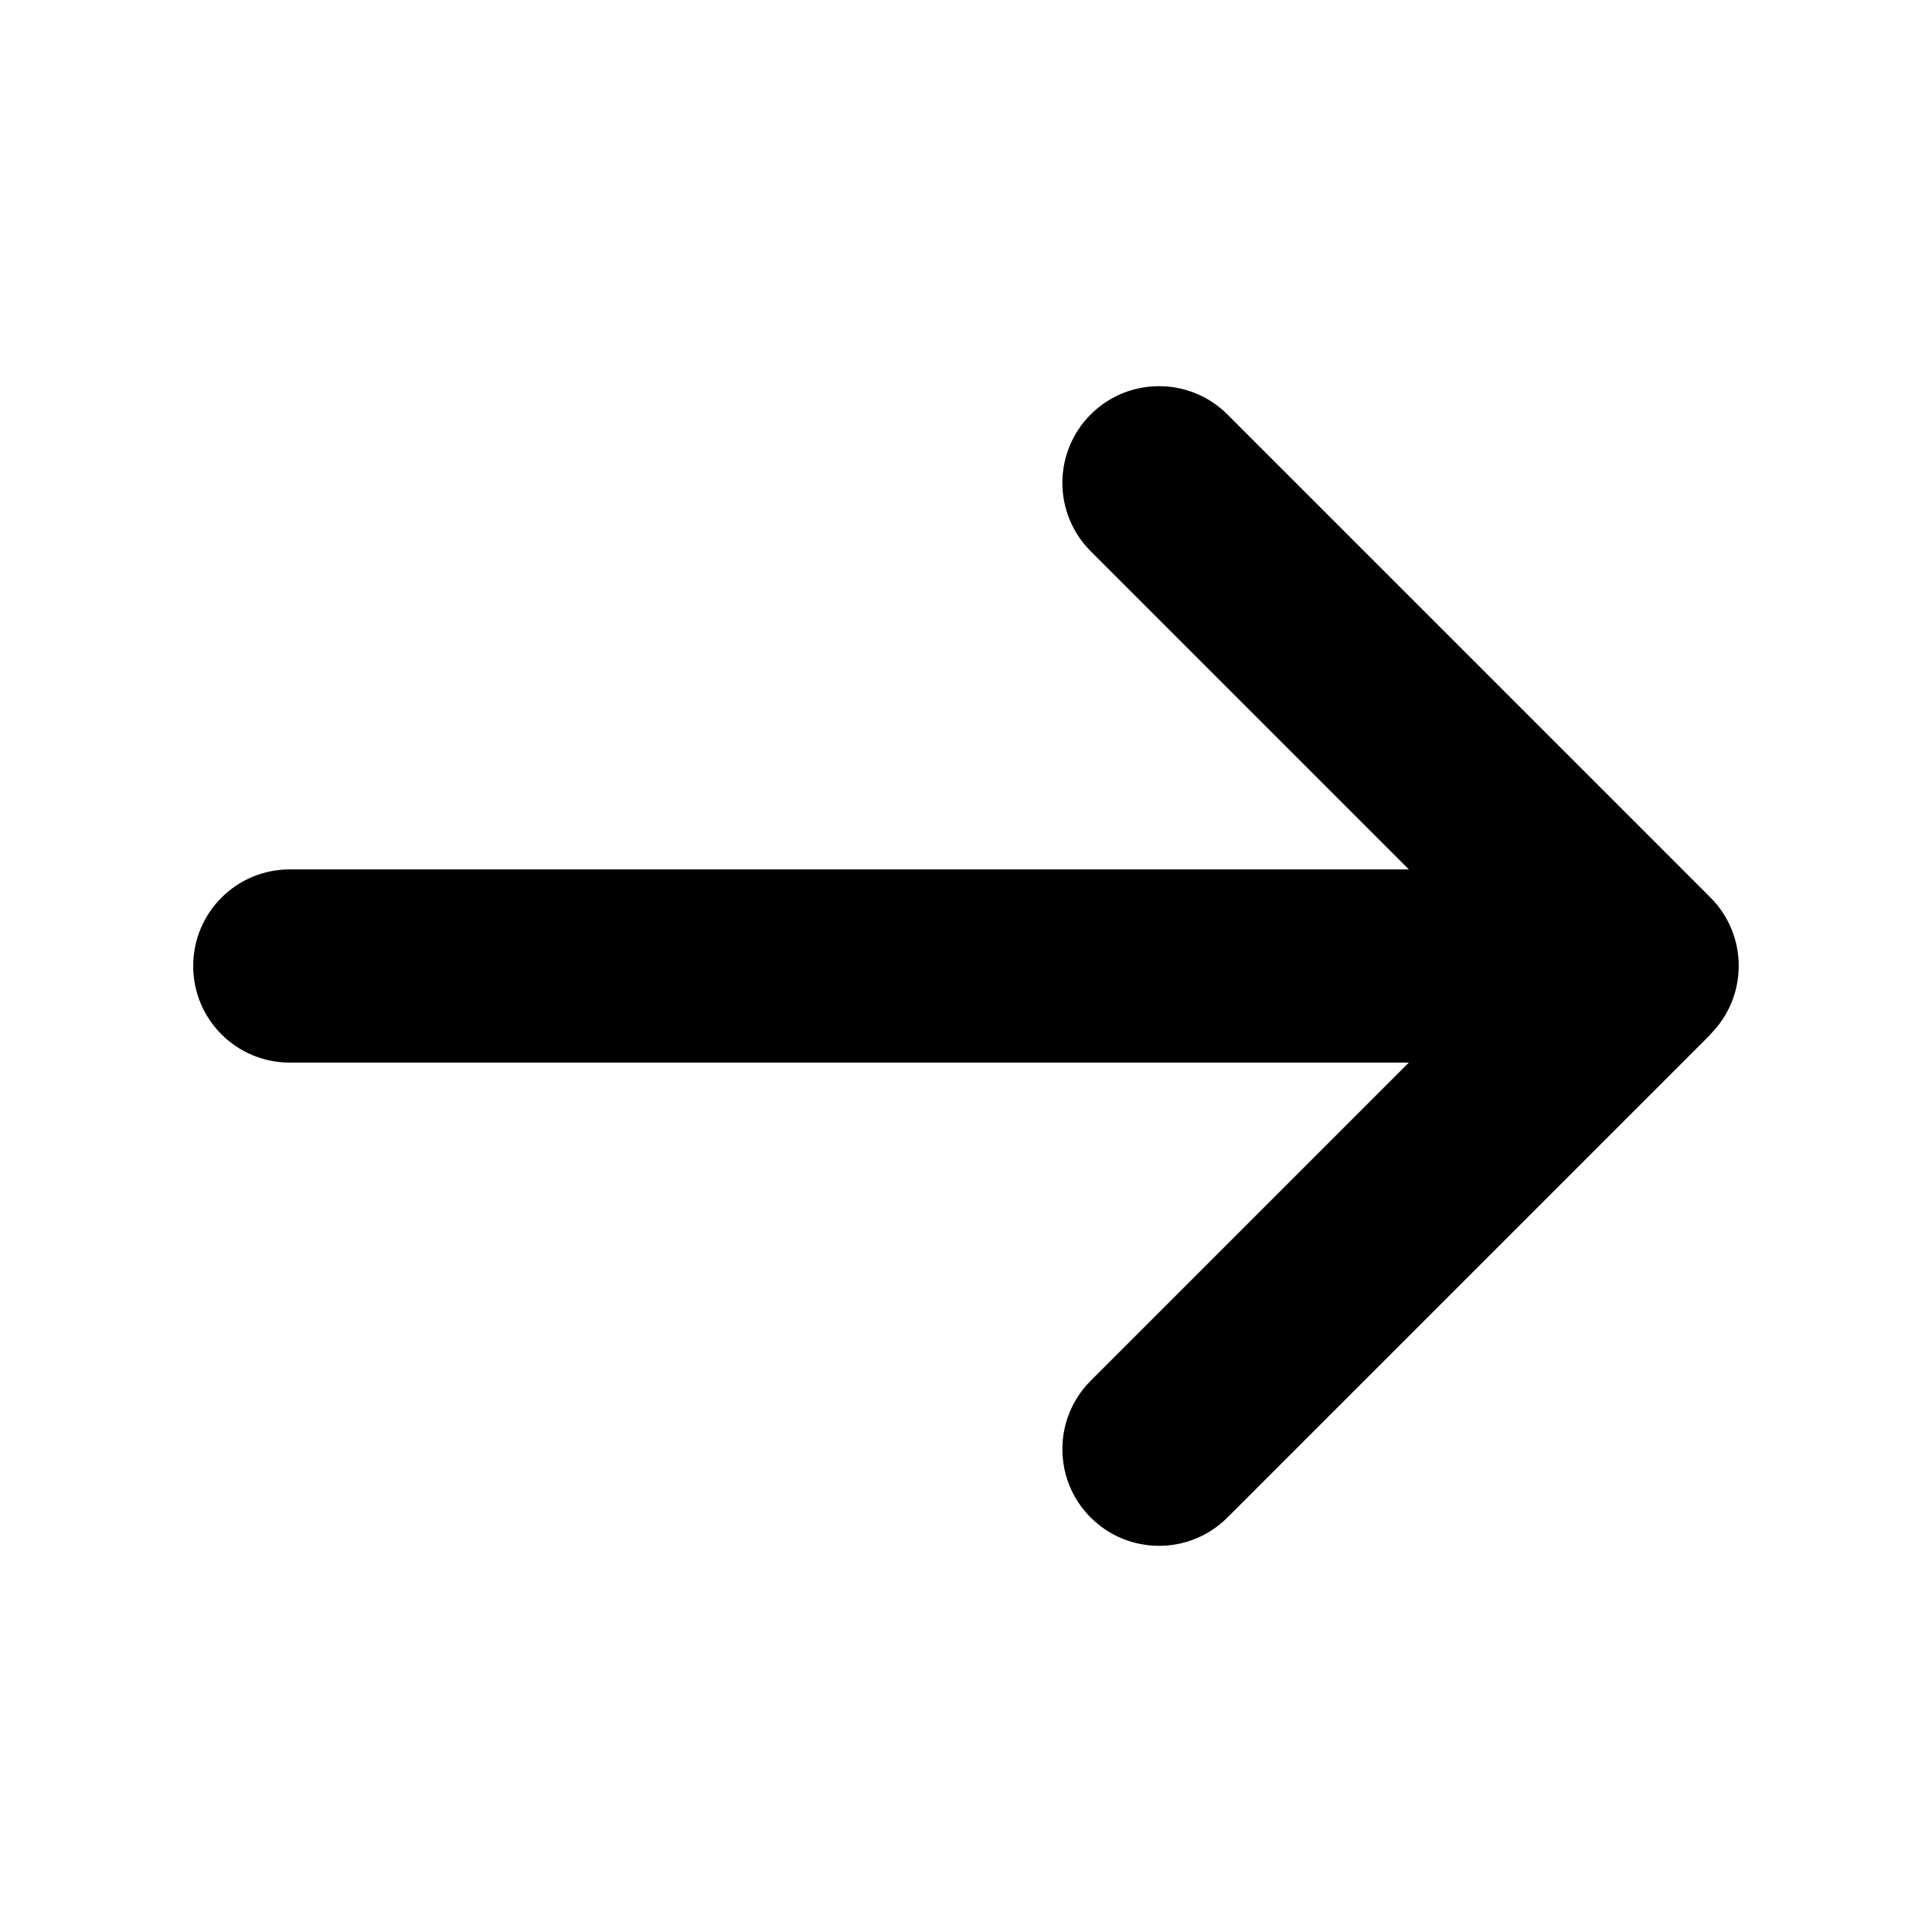
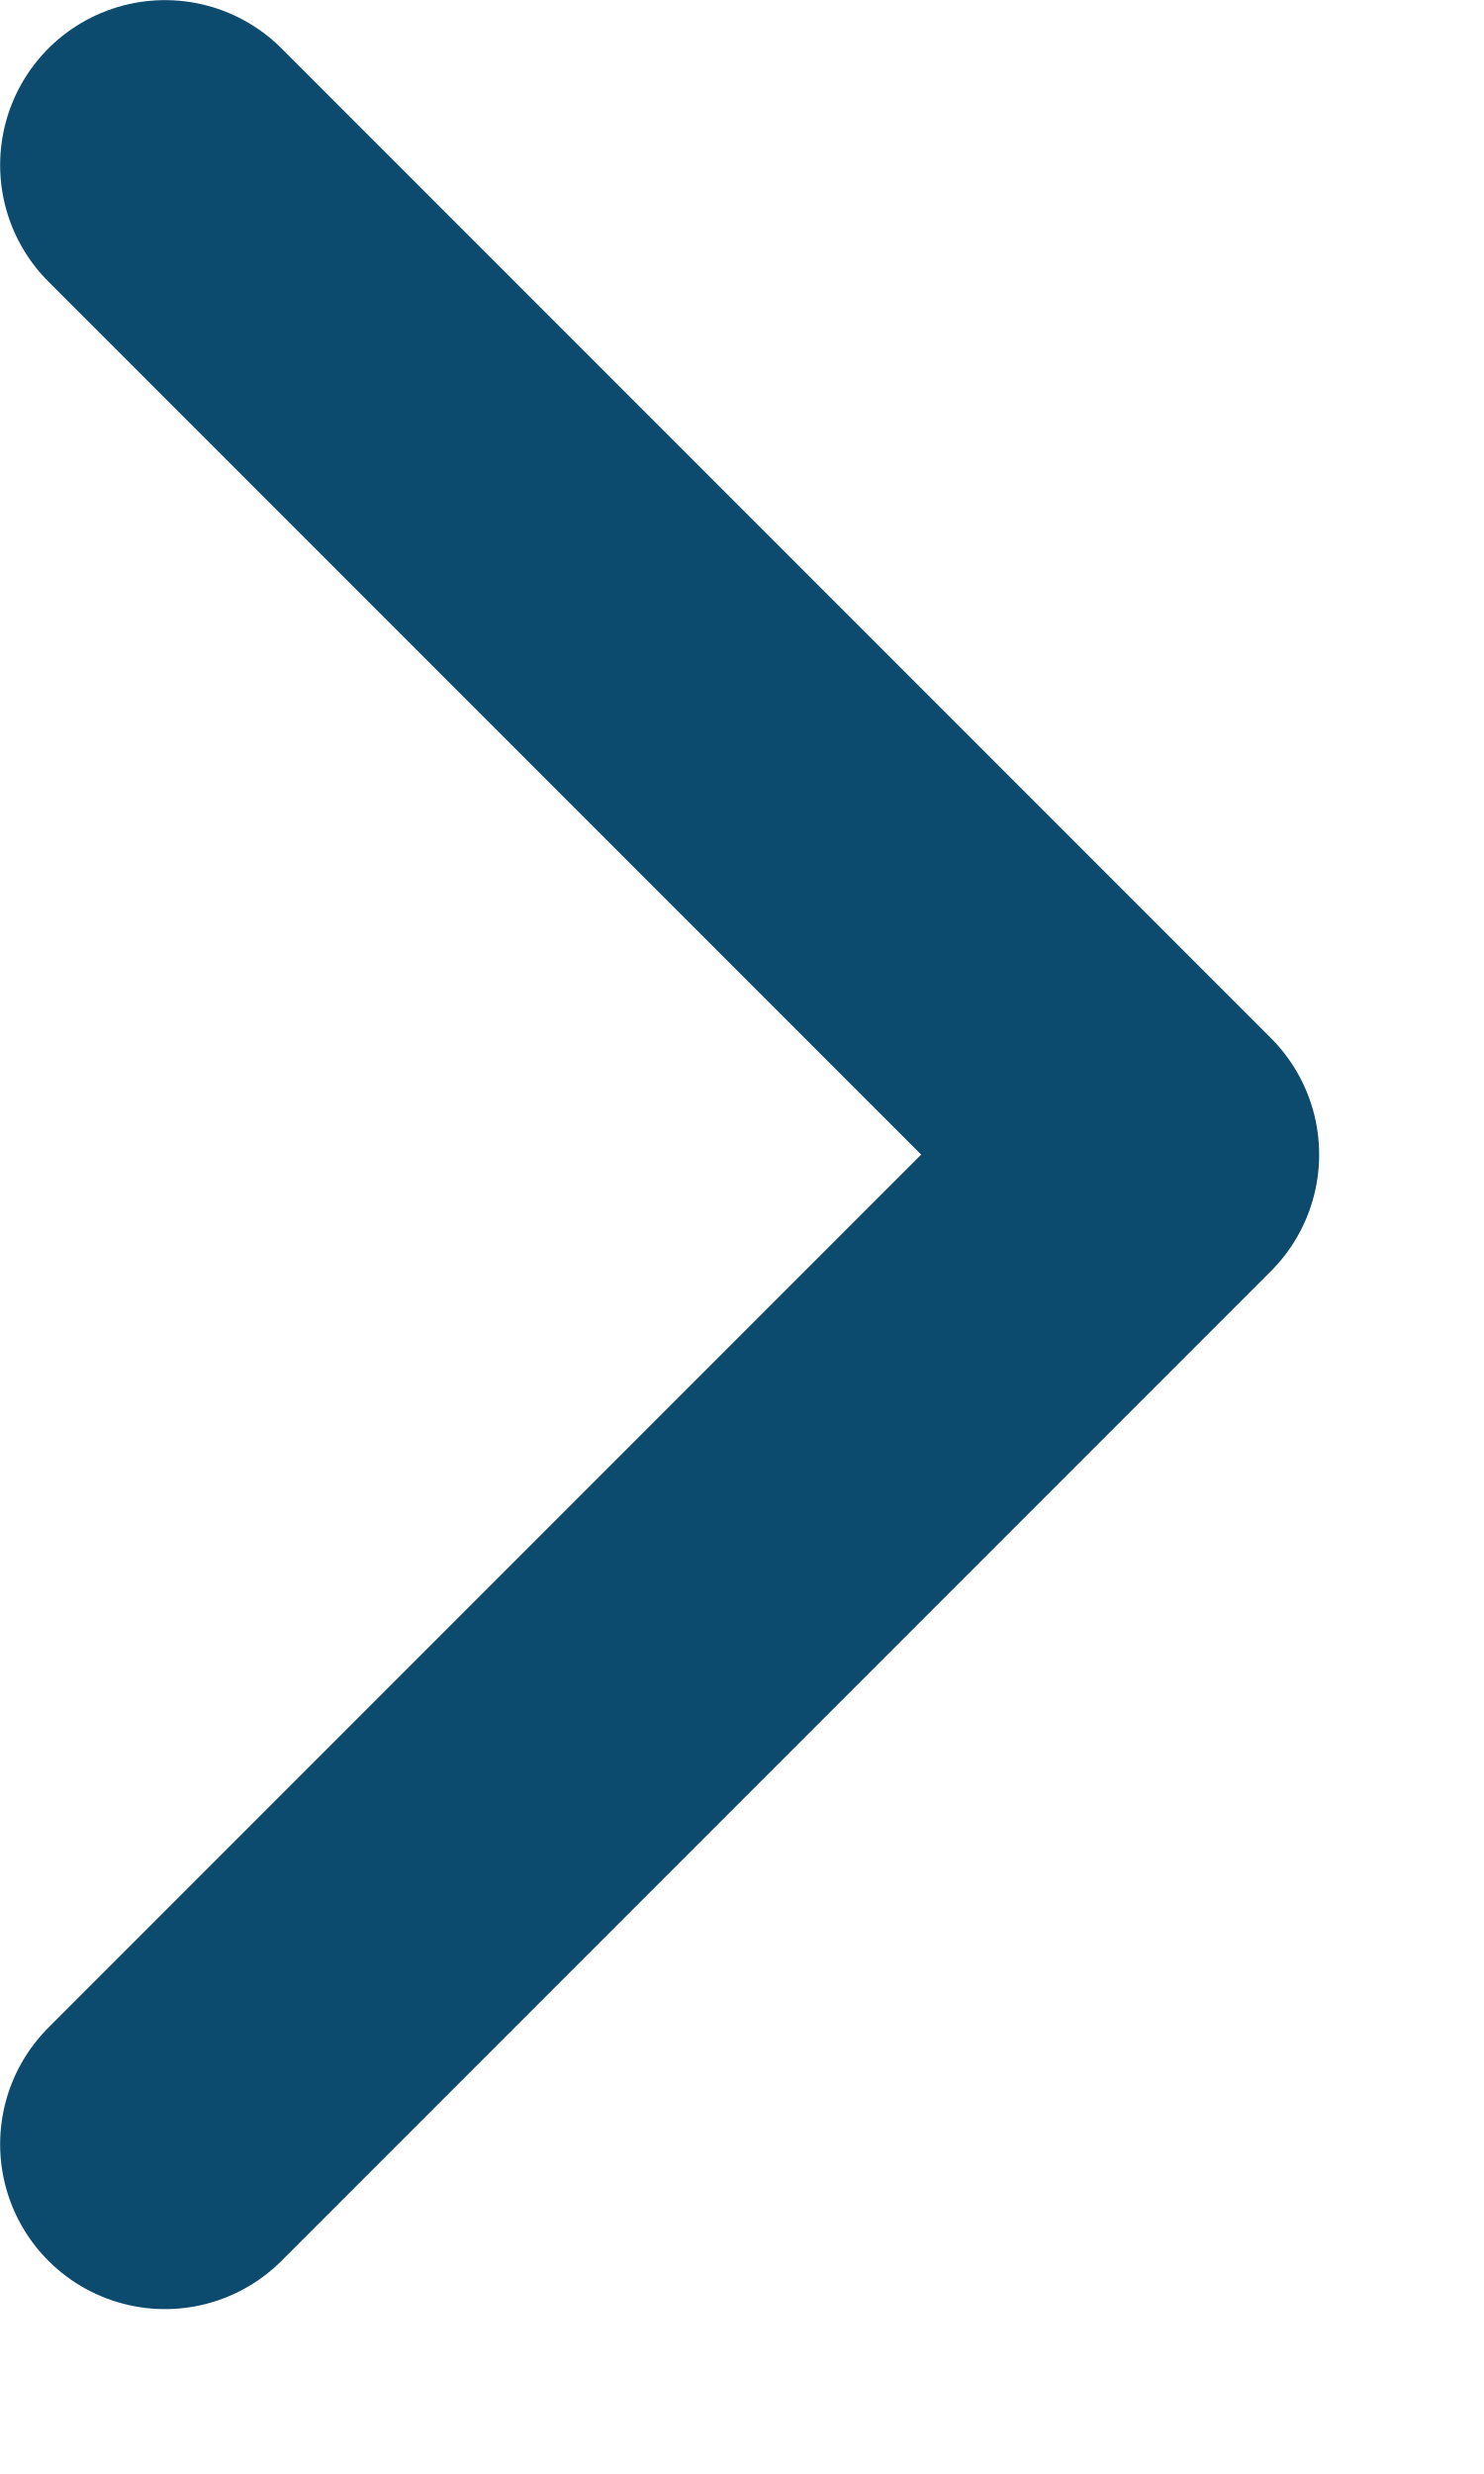
- <svg xmlns="http://www.w3.org/2000/svg" viewBox="0 0 640 640">
-   <path d="M566.6 342.6C579.1 330.1 579.1 309.8 566.6 297.3L406.6 137.3C394.1 124.8 373.8 124.8 361.3 137.3C348.8 149.8 348.8 170.1 361.3 182.6L466.7 288L96 288C78.3 288 64 302.3 64 320C64 337.7 78.3 352 96 352L466.7 352L361.3 457.4C348.8 469.9 348.8 490.2 361.3 502.7C373.8 515.2 394.1 515.2 406.6 502.7L566.6 342.7z" />
+ <svg xmlns="http://www.w3.org/2000/svg" width="6" height="10" viewBox="0 0 6 10" fill="none">
+   <path d="M0.667 8.667L4.667 4.667L0.667 0.667" stroke="#0C4A6E" stroke-width="1.333" stroke-linecap="round" stroke-linejoin="round" />
</svg>
